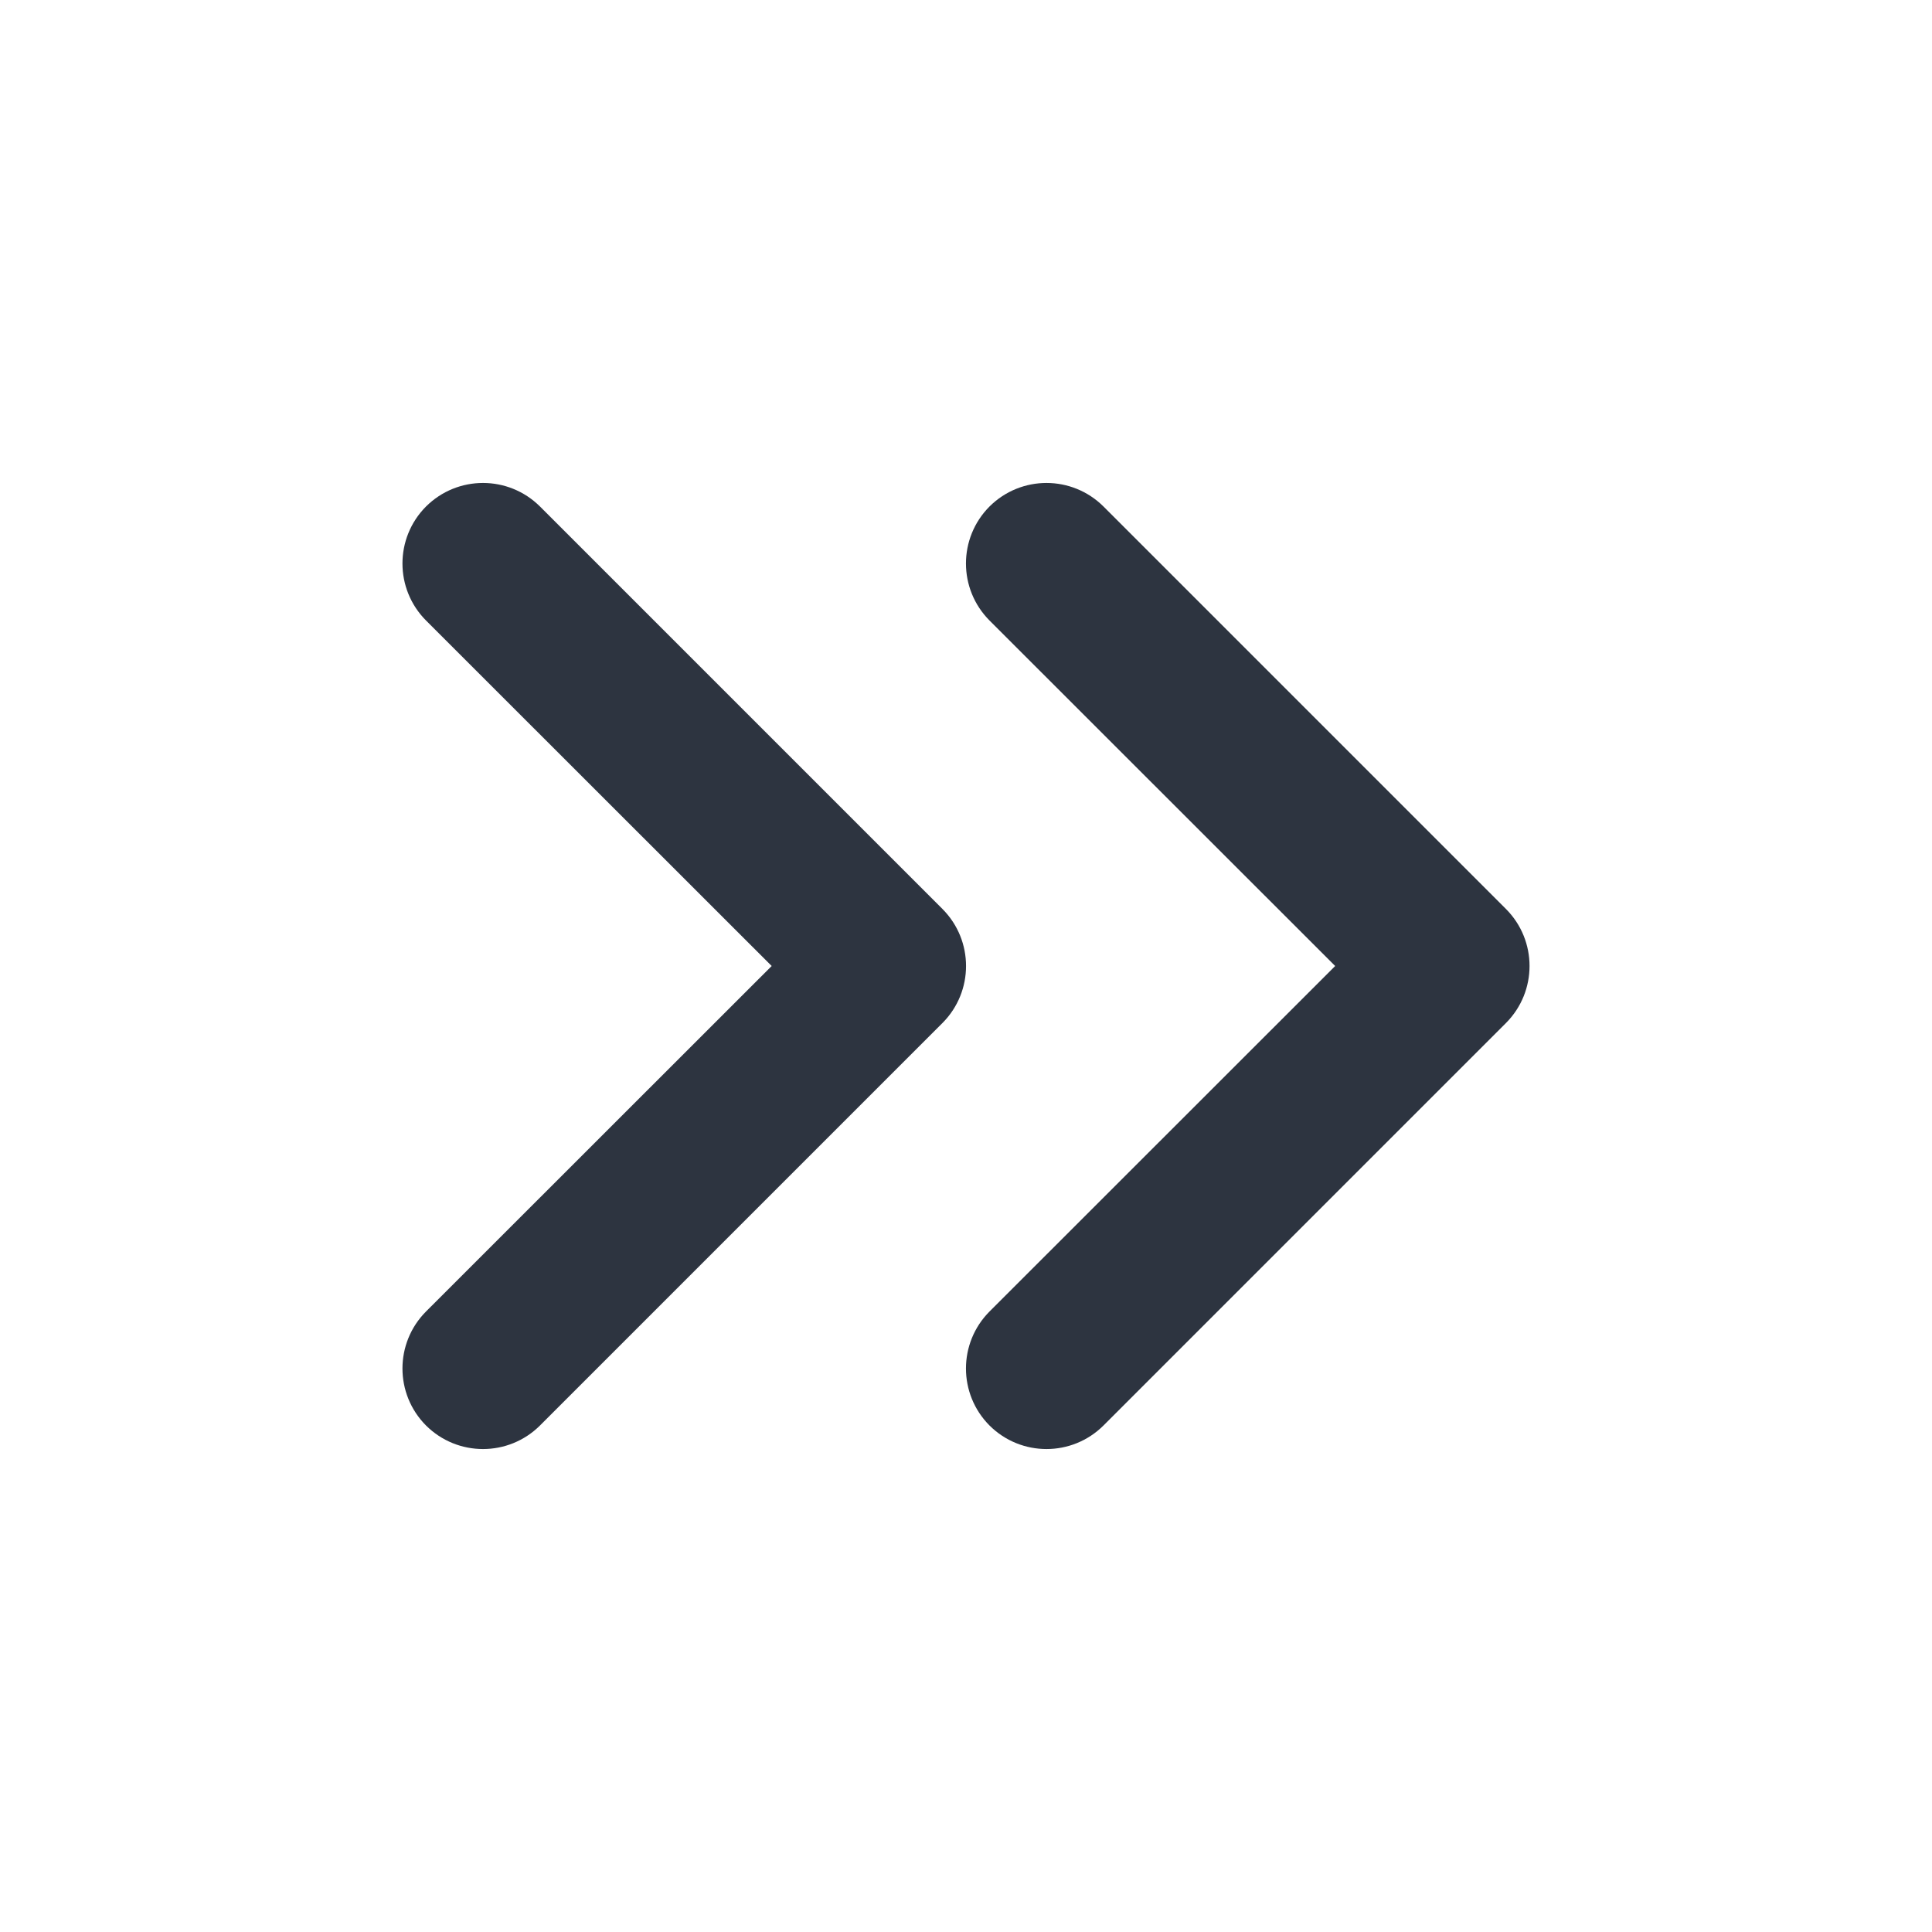
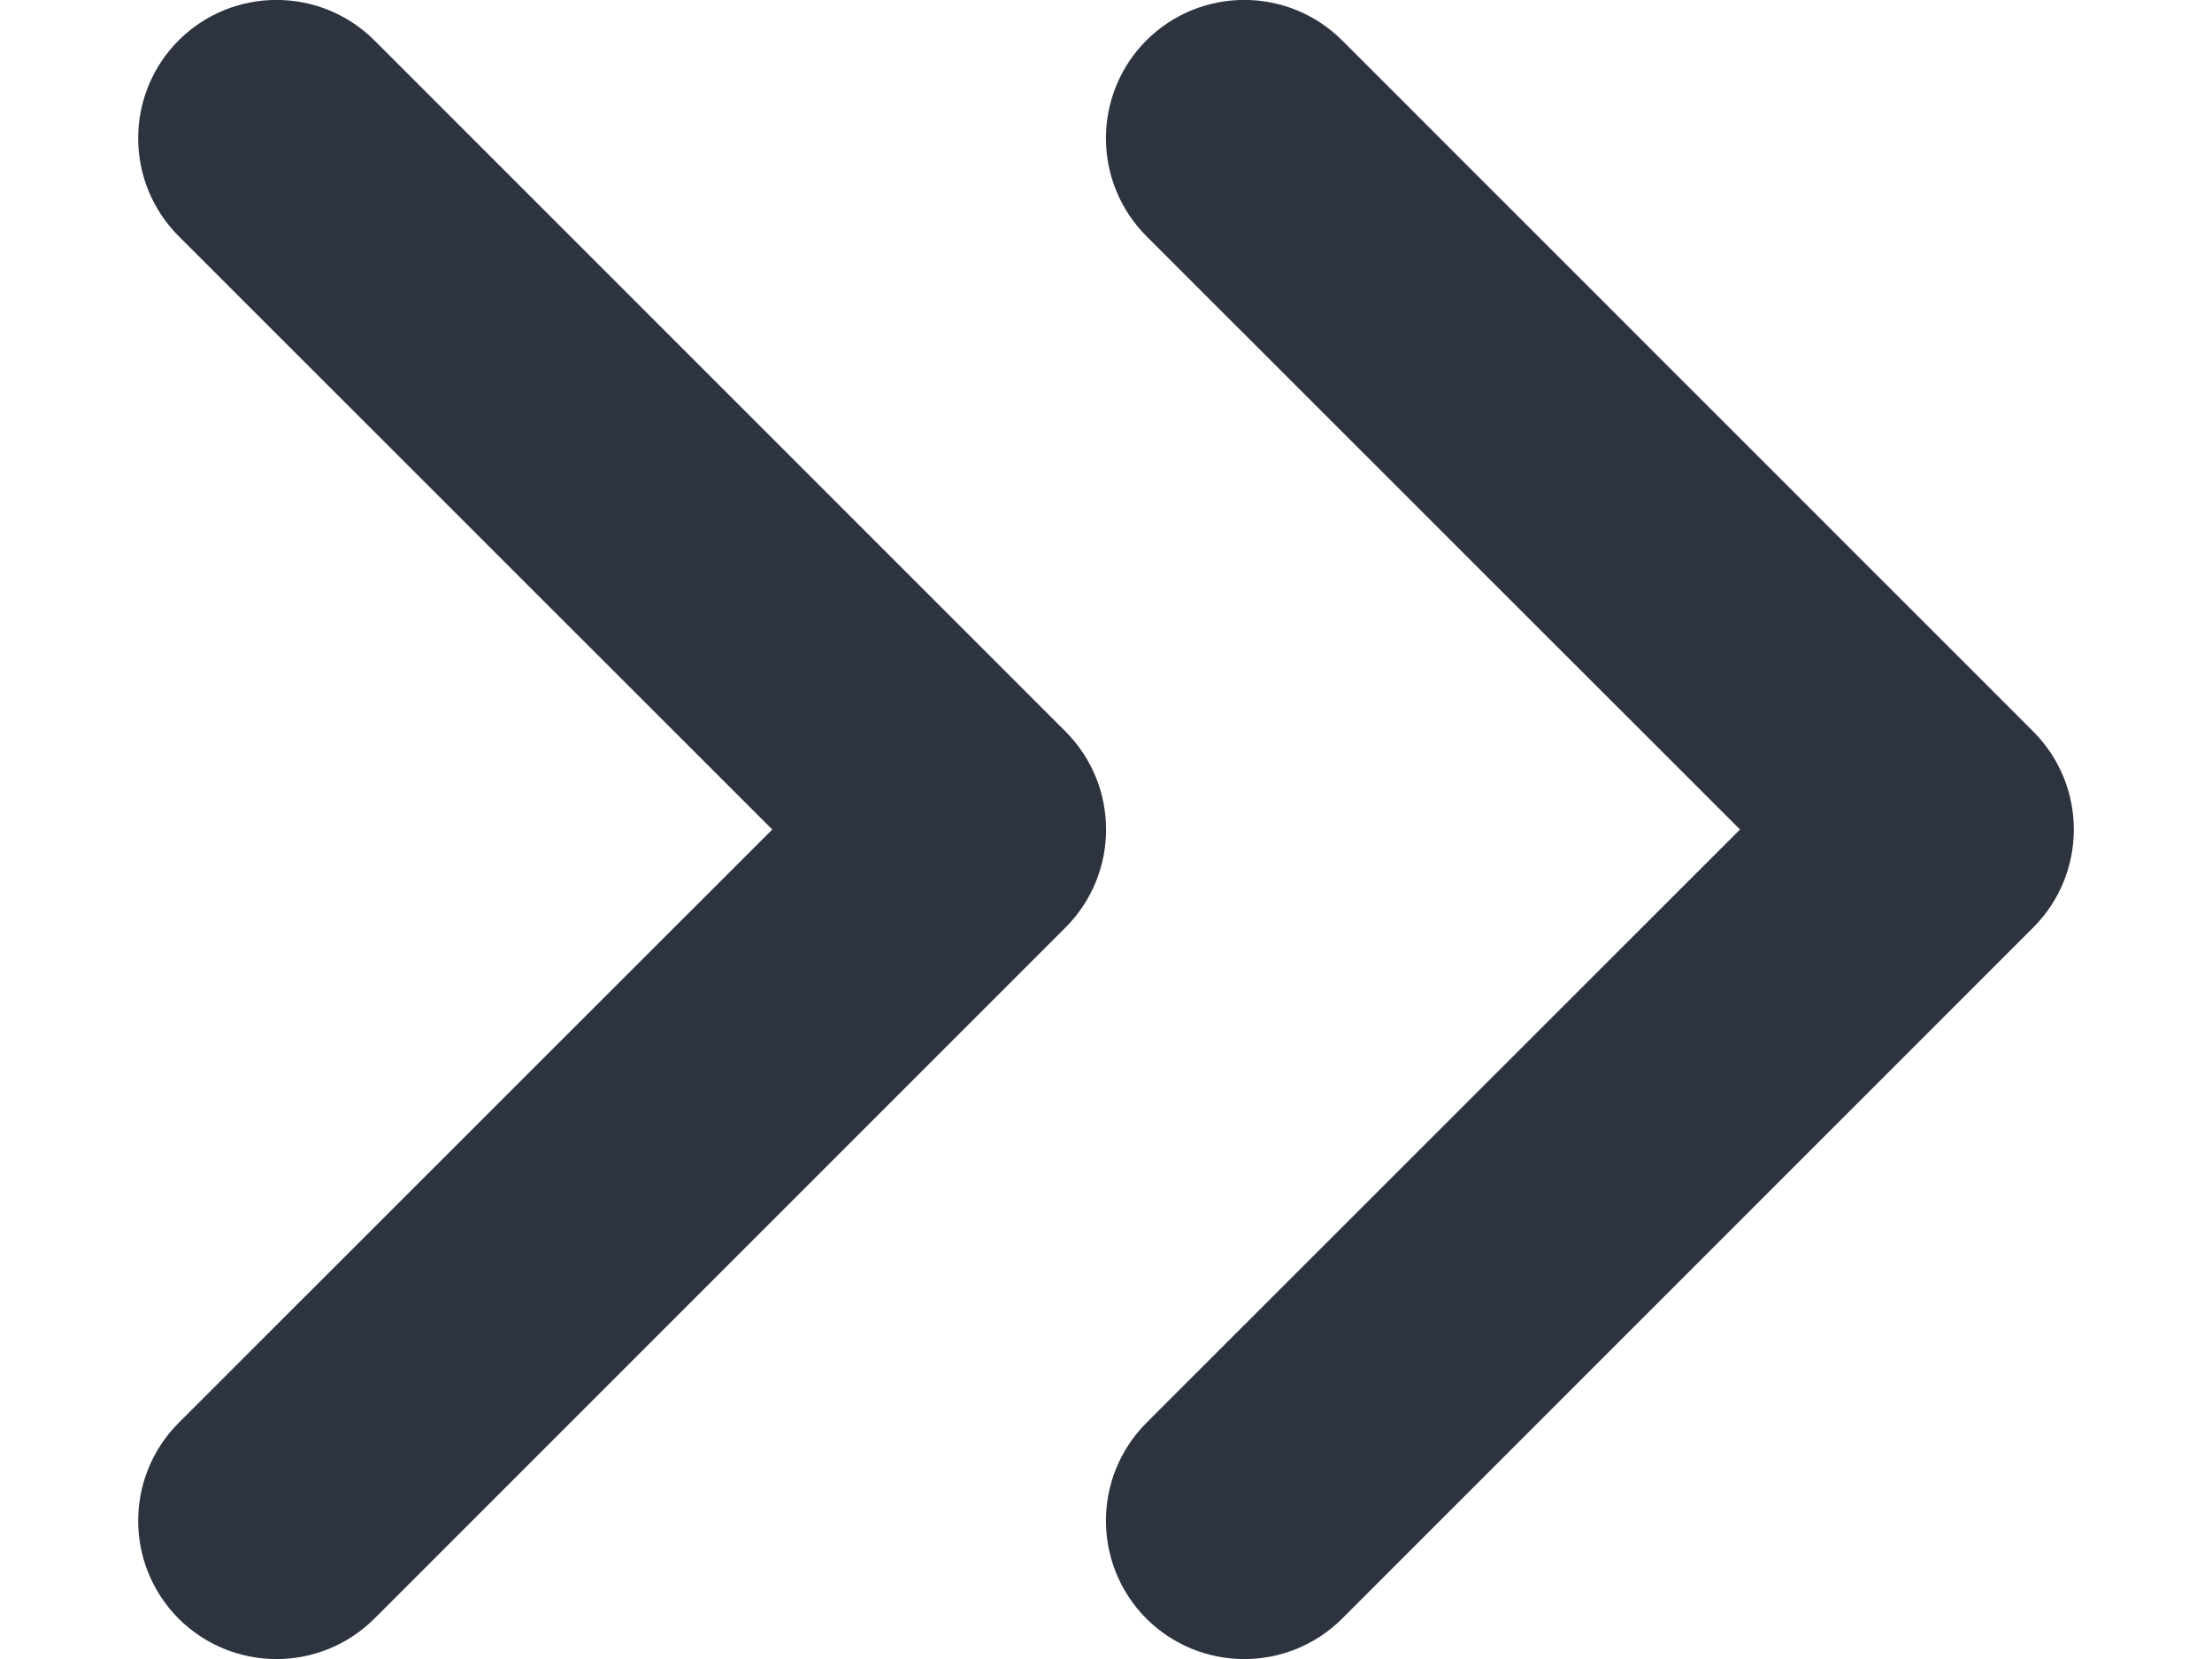
- <svg xmlns="http://www.w3.org/2000/svg" width="12" height="12" viewBox="0 0 12 12" fill="none">
-   <path fill-rule="evenodd" clip-rule="evenodd" d="M3.354 3.146C3.158 2.951 2.842 2.951 2.646 3.146C2.451 3.342 2.451 3.658 2.646 3.854L4.793 6L2.646 8.146C2.451 8.342 2.451 8.658 2.646 8.854C2.842 9.049 3.158 9.049 3.354 8.854L5.854 6.354C6.049 6.158 6.049 5.842 5.854 5.646L3.354 3.146ZM6.854 3.146C6.658 2.951 6.342 2.951 6.146 3.146C5.951 3.342 5.951 3.658 6.146 3.854L8.293 6L6.146 8.146C5.951 8.342 5.951 8.658 6.146 8.854C6.342 9.049 6.658 9.049 6.854 8.854L9.354 6.354C9.549 6.158 9.549 5.842 9.354 5.646L6.854 3.146Z" fill="#2D3440" />
+ <svg xmlns="http://www.w3.org/2000/svg" width="8" height="6" viewBox="0 0 8 6" fill="none">
+   <path fill-rule="evenodd" clip-rule="evenodd" d="M1.354 0.146C1.158 -0.049 0.842 -0.049 0.646 0.146C0.451 0.342 0.451 0.658 0.646 0.854L2.793 3L0.646 5.146C0.451 5.342 0.451 5.658 0.646 5.854C0.842 6.049 1.158 6.049 1.354 5.854L3.854 3.354C4.049 3.158 4.049 2.842 3.854 2.646L1.354 0.146ZM4.854 0.146C4.658 -0.049 4.342 -0.049 4.146 0.146C3.951 0.342 3.951 0.658 4.146 0.854L6.293 3L4.146 5.146C3.951 5.342 3.951 5.658 4.146 5.854C4.342 6.049 4.658 6.049 4.854 5.854L7.354 3.354C7.549 3.158 7.549 2.842 7.354 2.646L4.854 0.146Z" fill="#2D3440" />
</svg>
